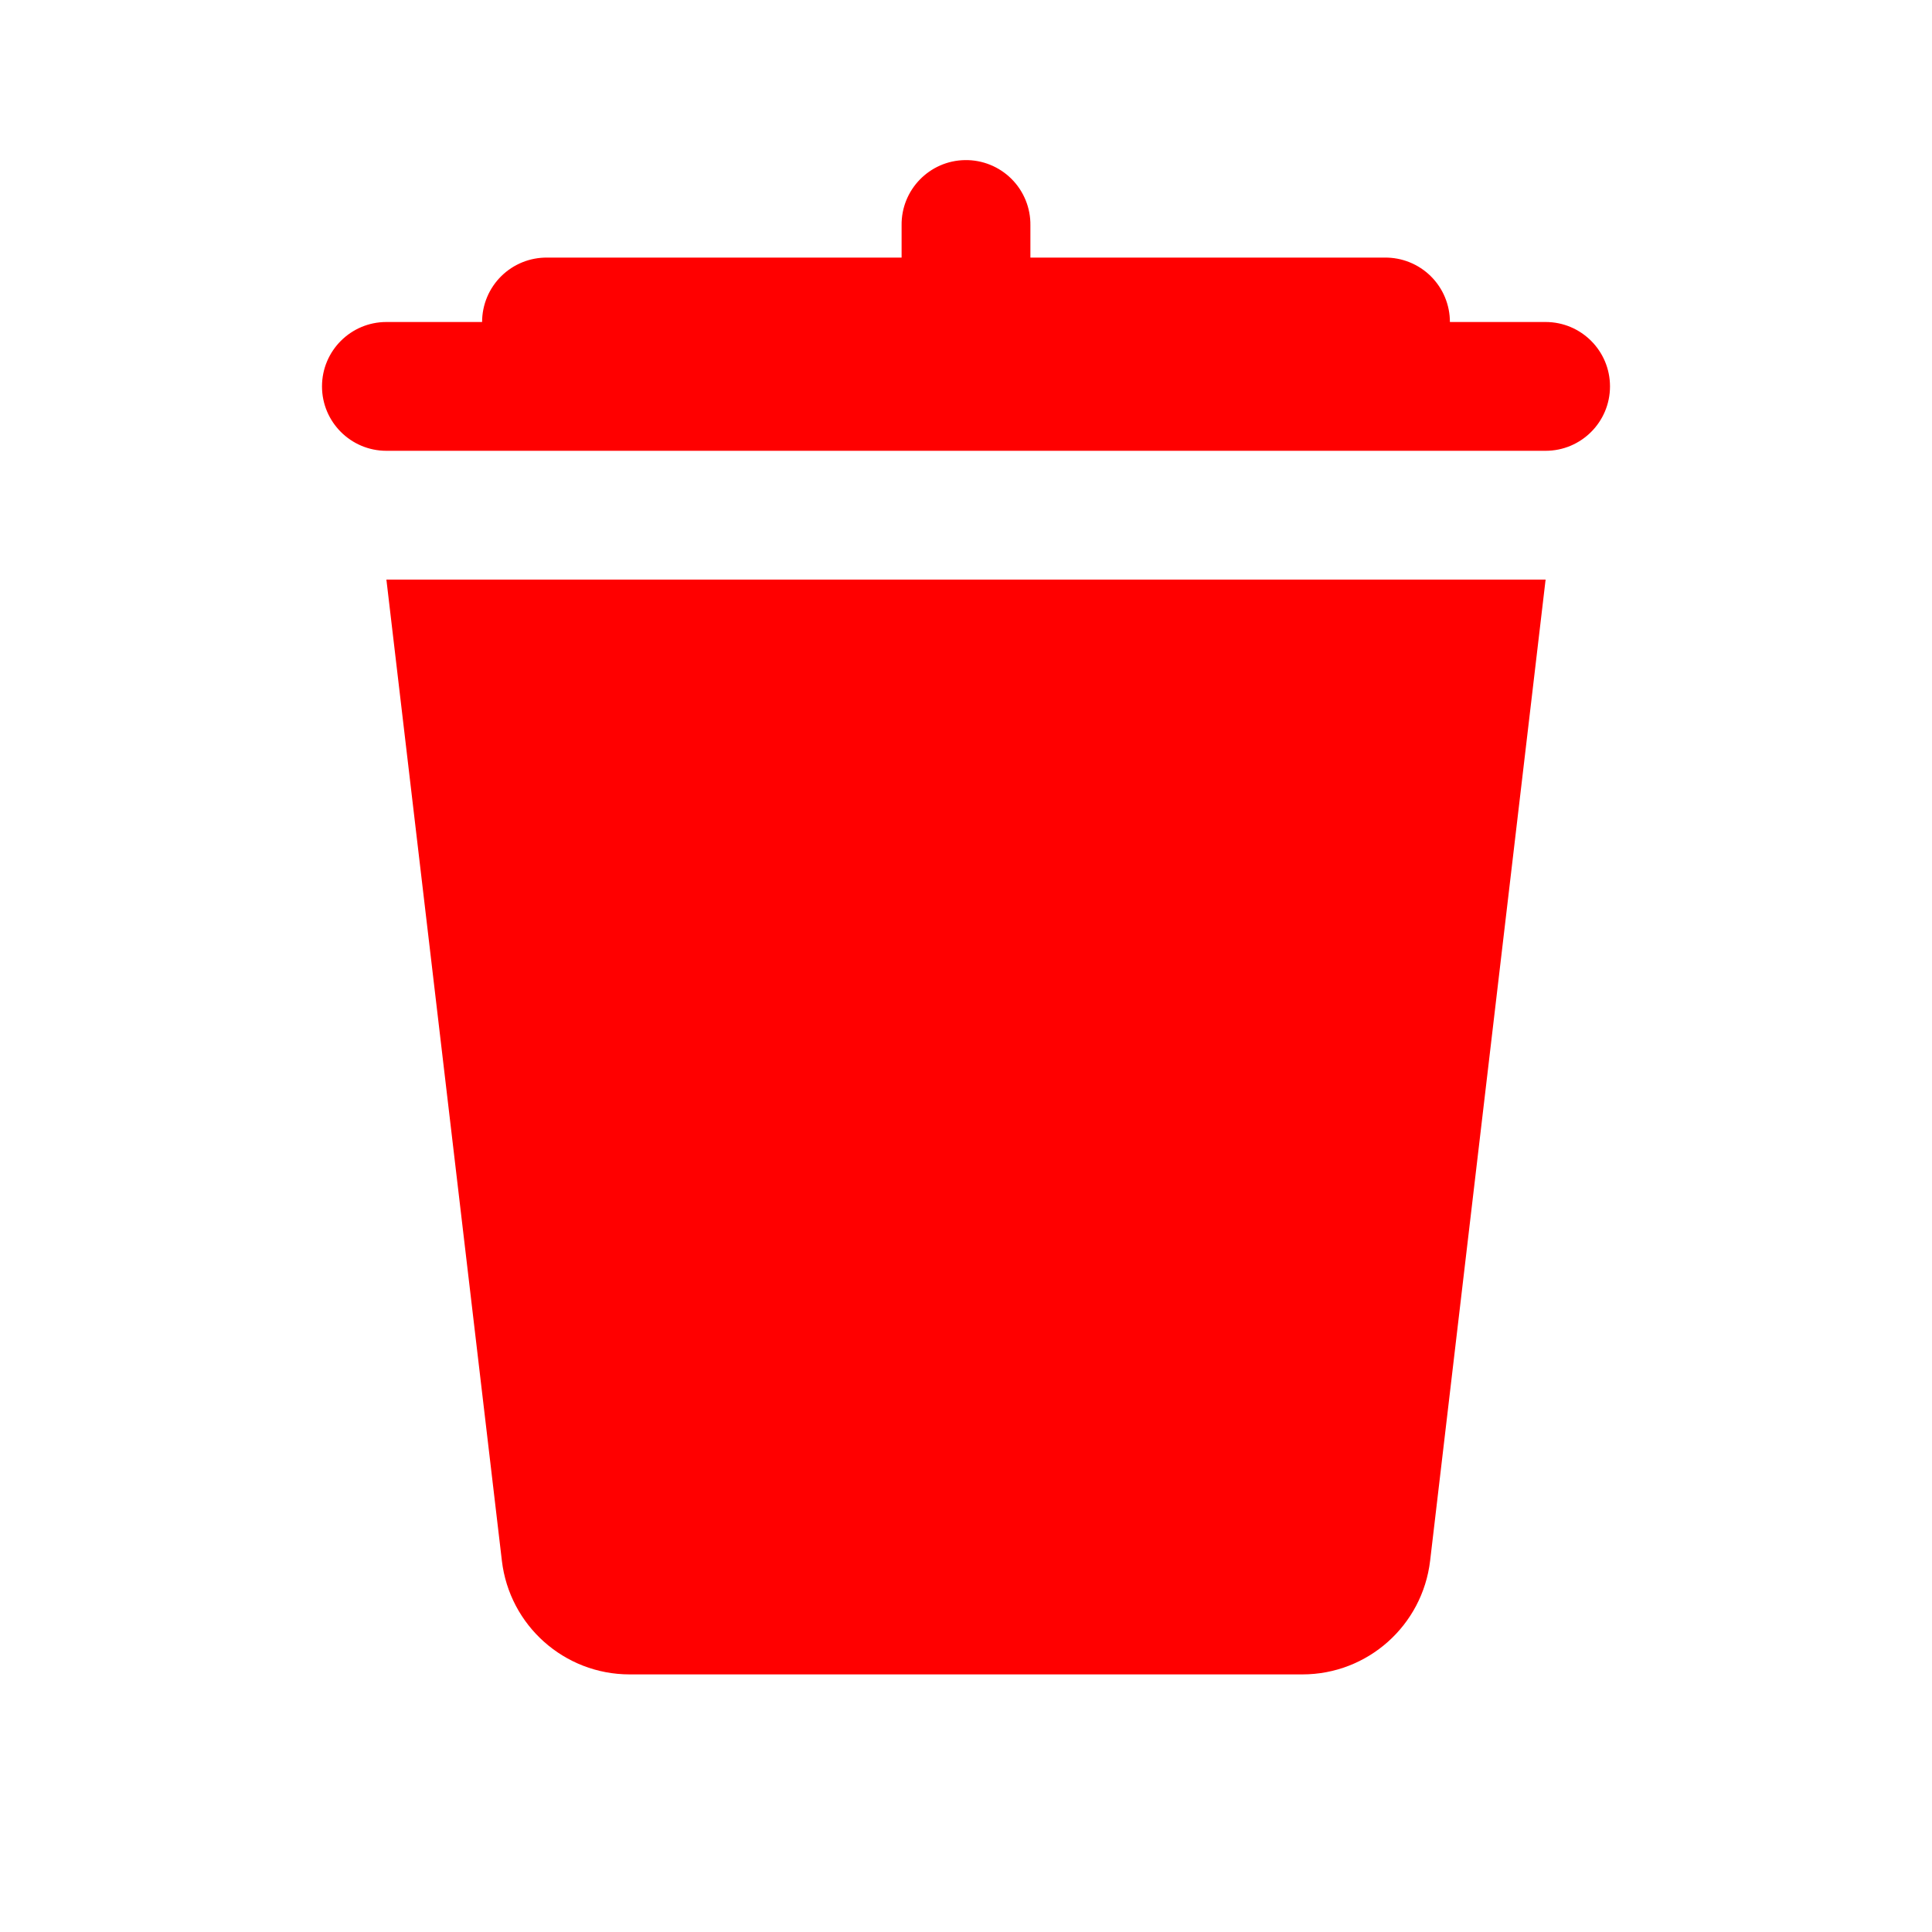
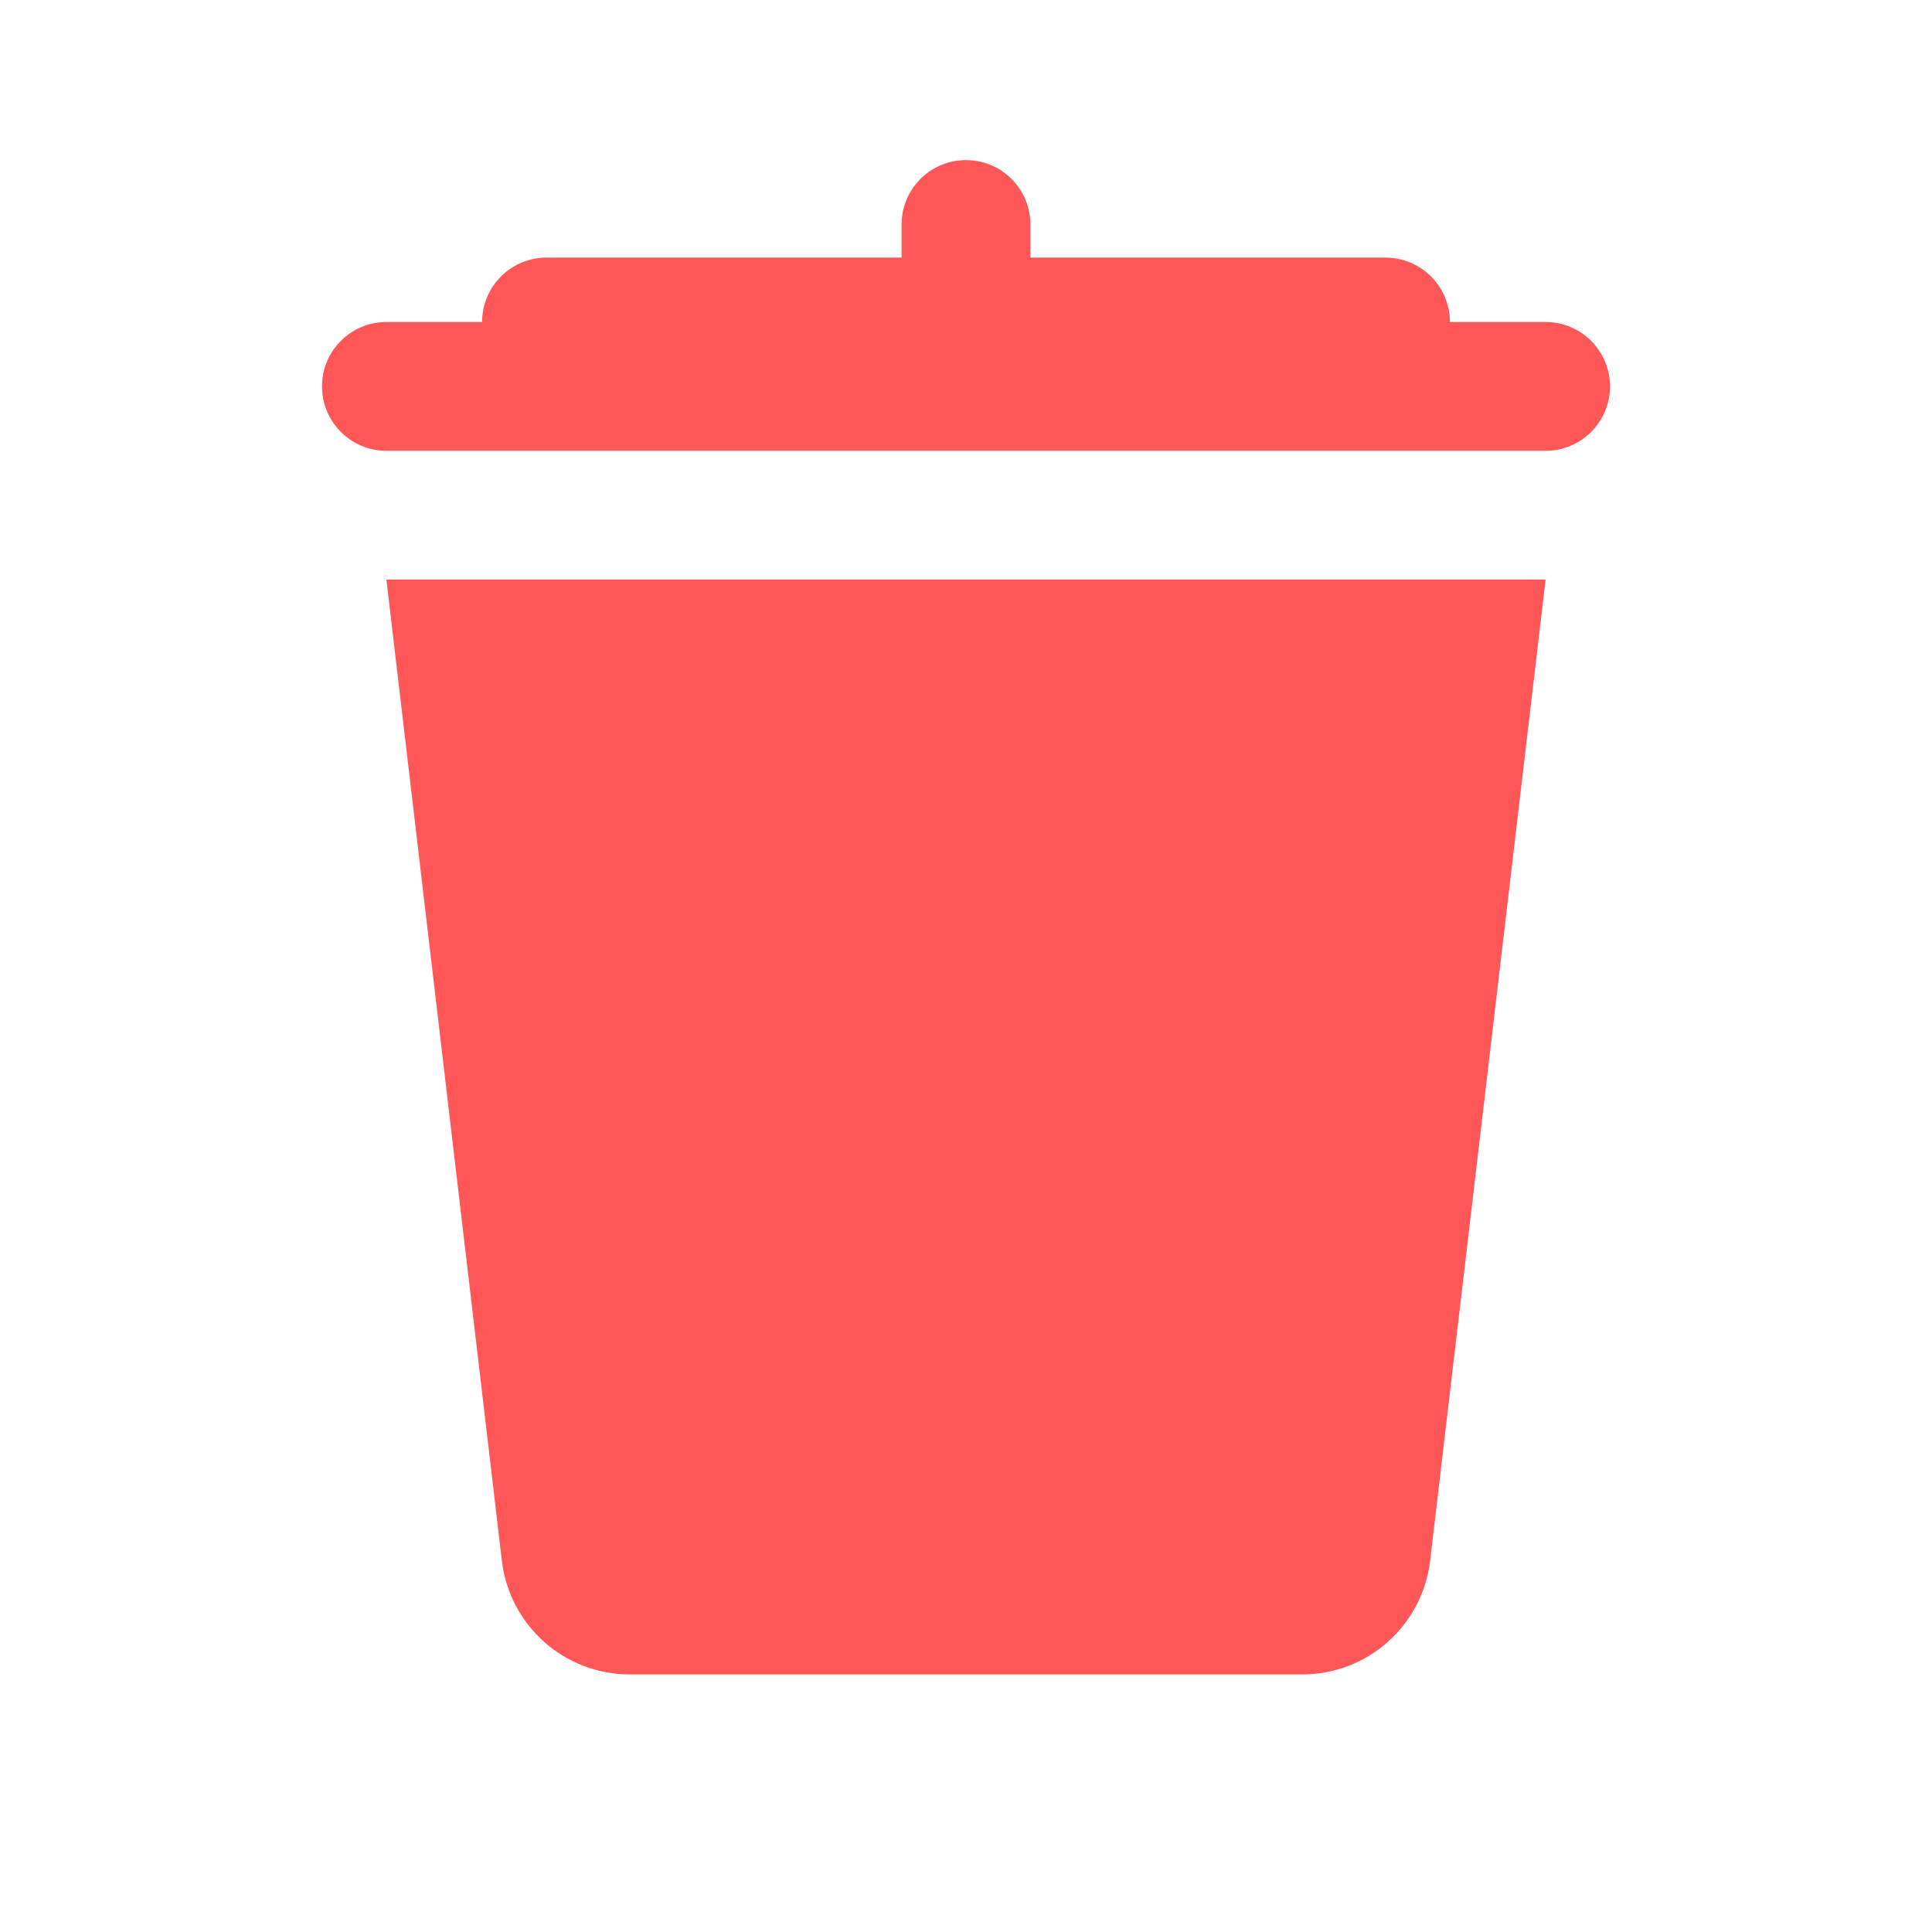
- <svg xmlns="http://www.w3.org/2000/svg" viewBox="0 0 30 30" fill="#ff0000" width="30px" height="30px">
+ <svg xmlns="http://www.w3.org/2000/svg" viewBox="0 0 30 30" fill="#ff5757" width="20px" height="20px">
  <path d="M 14.984 2.486 A 1 1 0 0 0 14 3.5 L 14 4 L 8.5 4 A 1 1 0 0 0 7.486 5 L 6 5 A 1 1 0 1 0 6 7 L 24 7 A 1 1 0 1 0 24 5 L 22.514 5 A 1 1 0 0 0 21.5 4 L 16 4 L 16 3.5 A 1 1 0 0 0 14.984 2.486 z M 6 9 L 7.793 24.234 C 7.911 25.241 8.763 26 9.777 26 L 20.223 26 C 21.237 26 22.088 25.241 22.207 24.234 L 24 9 L 6 9 z" />
</svg>
